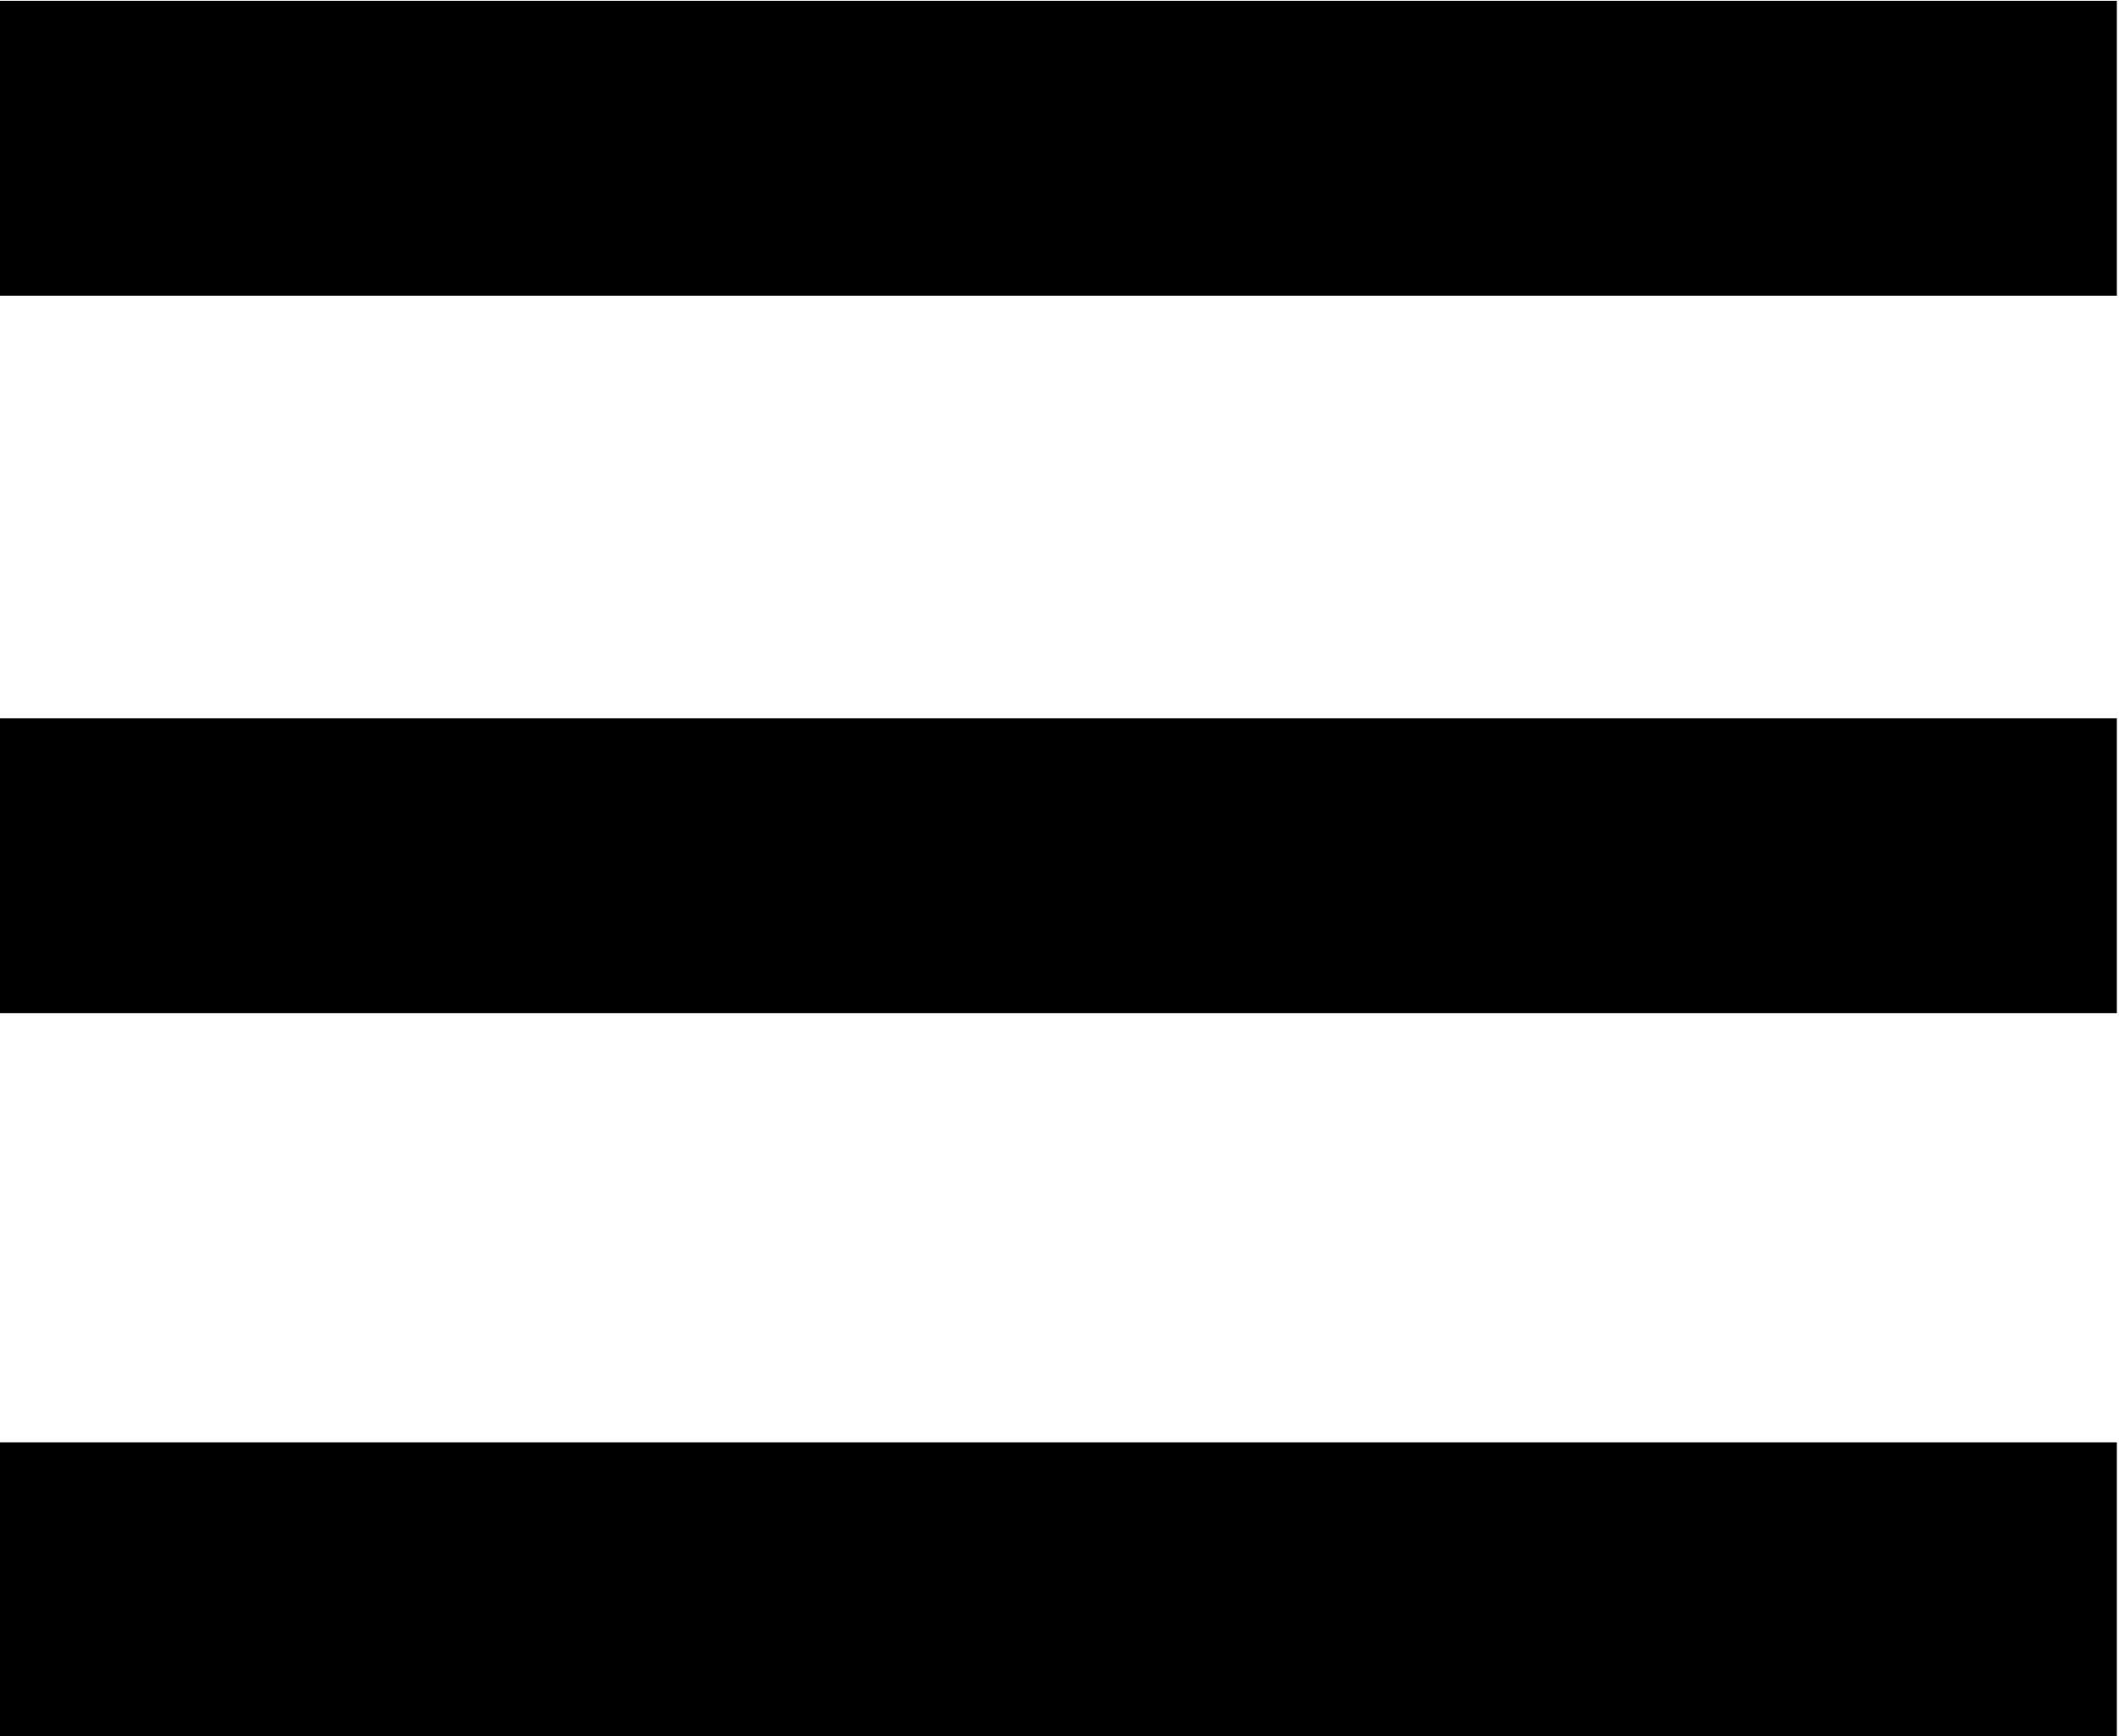
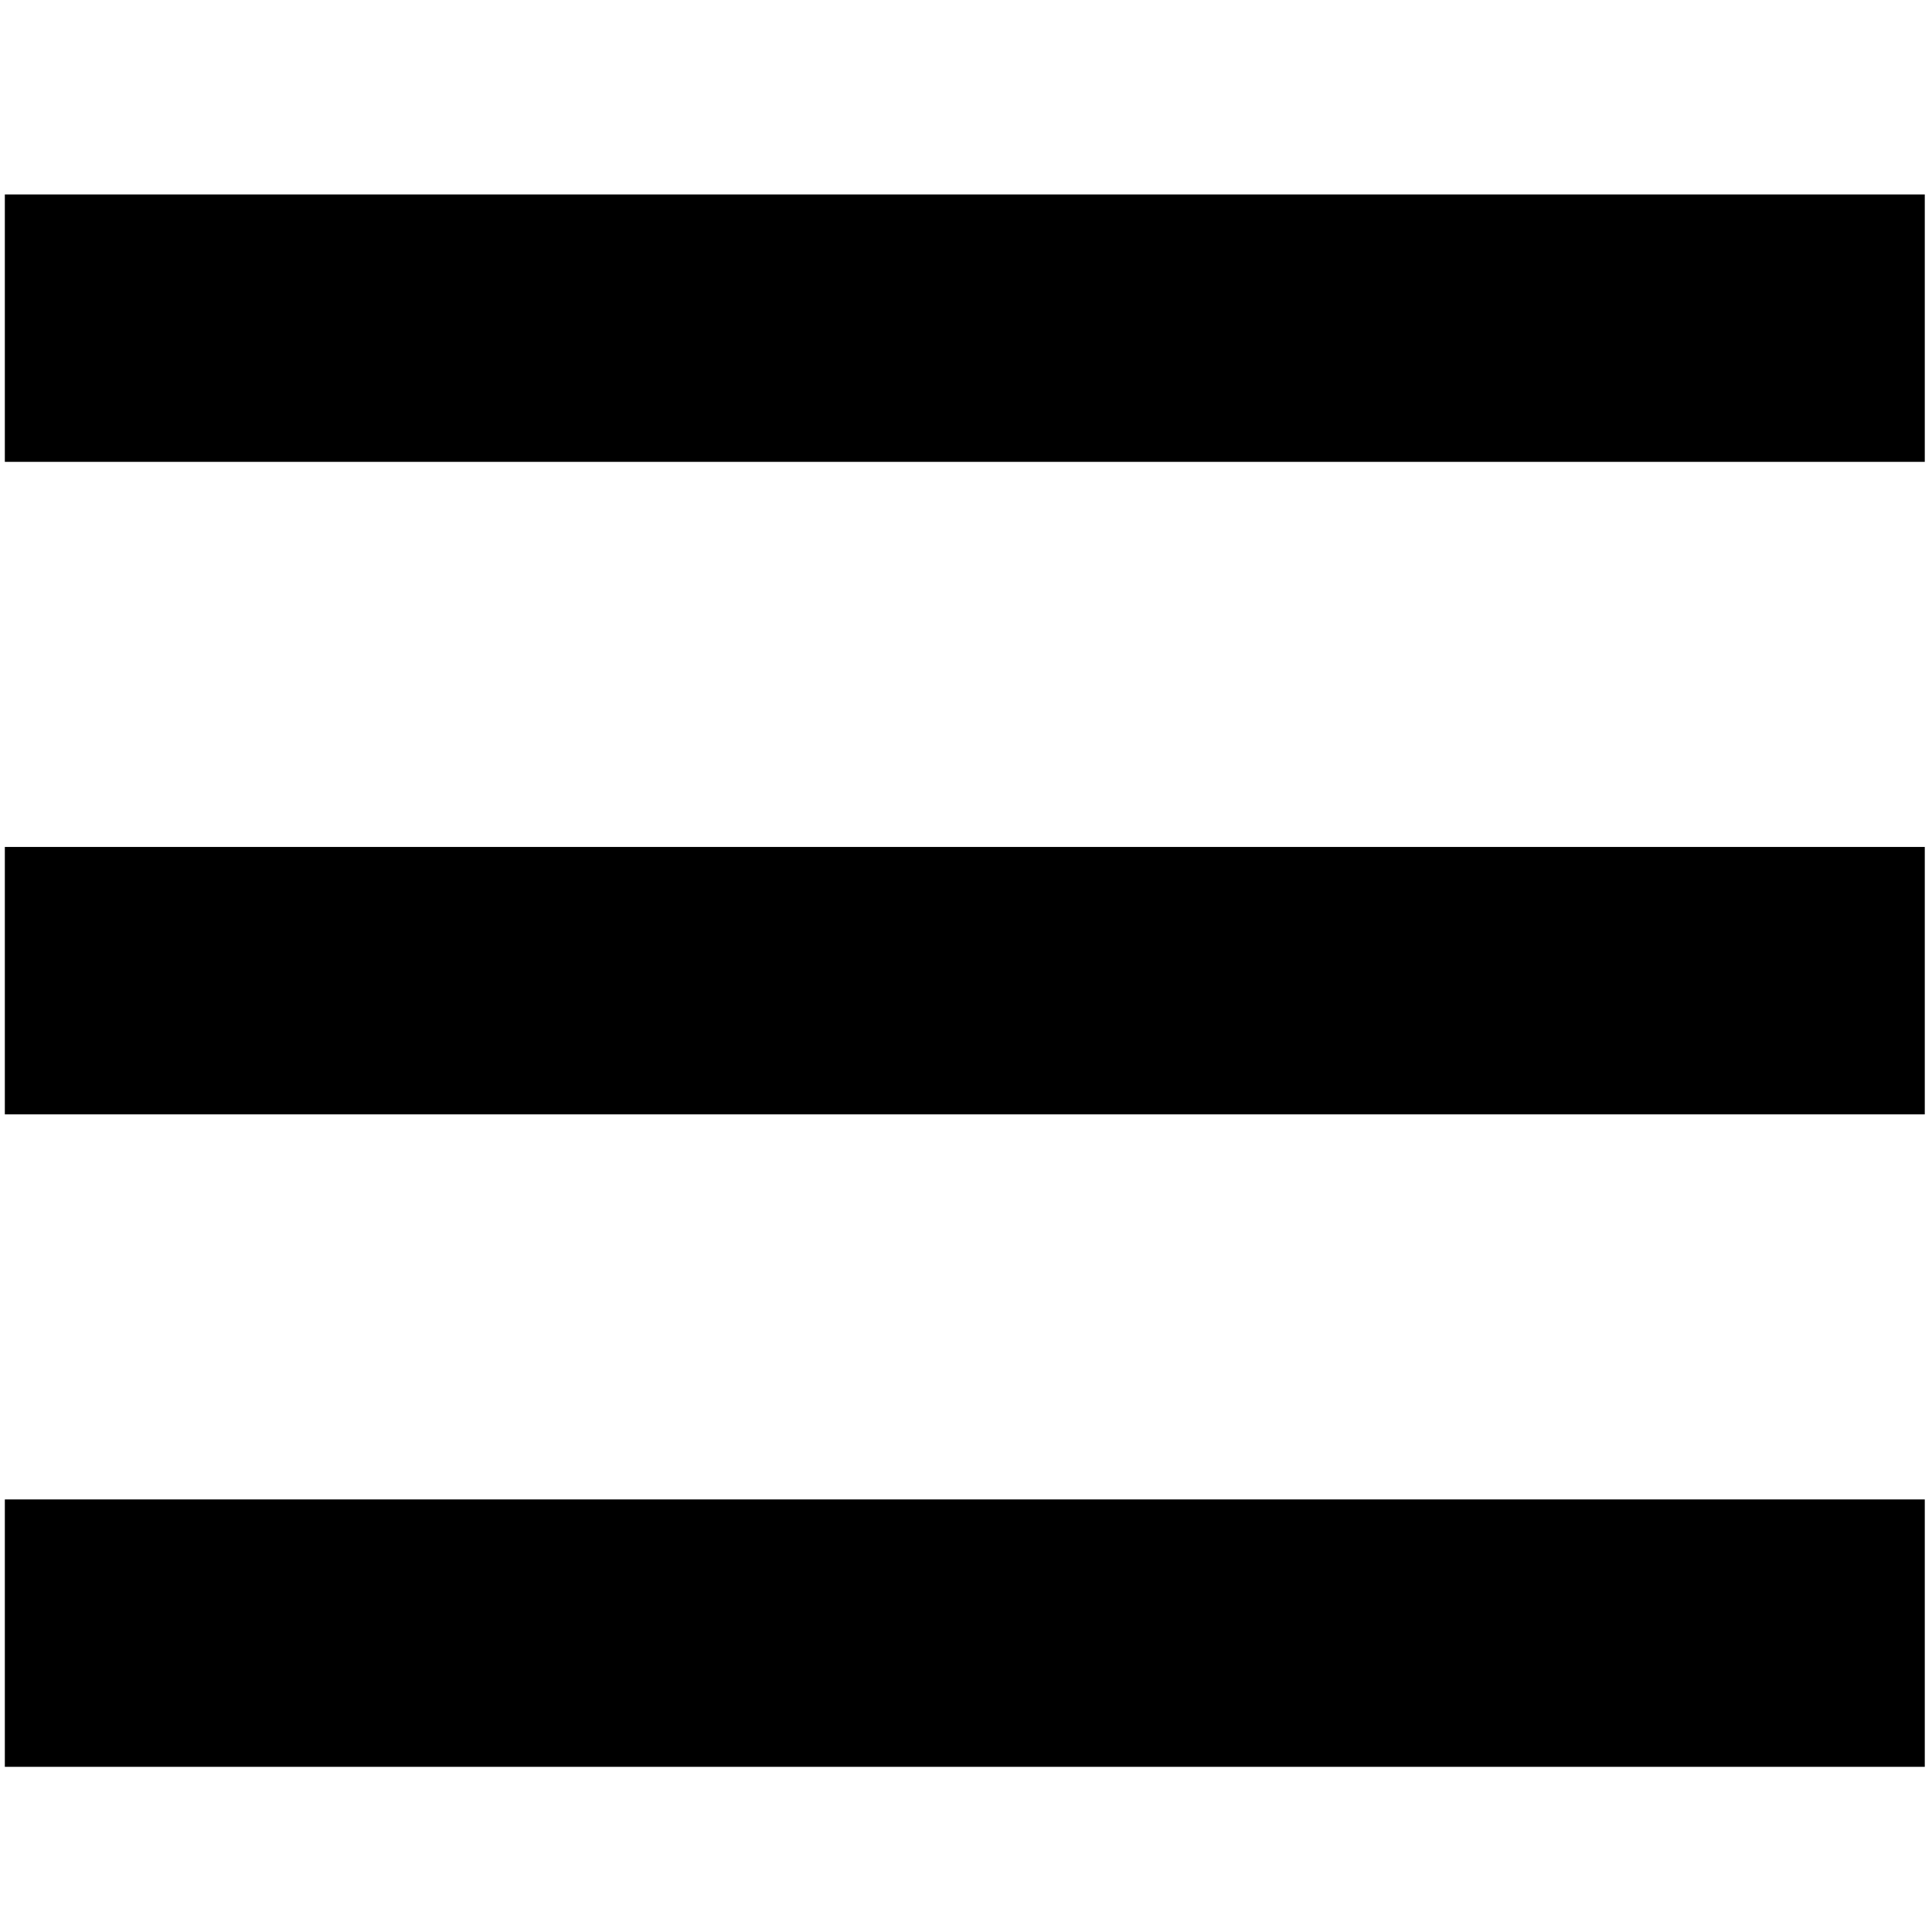
- <svg xmlns="http://www.w3.org/2000/svg" version="1.1" id="Layer_1" x="0px" y="0px" width="34.518px" height="28.27px" viewBox="0 0 34.518 28.27" enable-background="new 0 0 34.518 28.27" xml:space="preserve">
+ <svg xmlns="http://www.w3.org/2000/svg" xml:space="preserve" width="100px" height="100px" version="1.1" style="shape-rendering:geometricPrecision; text-rendering:geometricPrecision; image-rendering:optimizeQuality; fill-rule:evenodd; clip-rule:evenodd" viewBox="0 0 1000000 1000000">
+   <defs>
+     <style type="text/css">
+    
+     .fil0 {fill:none}
+     .fil1 {fill:black}
+    
+   </style>
+   </defs>
  <g id="Layer_x0020_1">
-     <rect x="0" y="0.014" width="34.483" height="4.803" />
-     <rect x="0" y="11.7" width="34.483" height="4.803" />
-     <rect x="0" y="23.494" width="34.483" height="4.803" />
+     <rect class="fil0" x="1649" y="1425" width="1000000" height="999653" />
+     <rect class="fil1" x="2505" y="100649" width="993758" height="138404" />
+     <rect class="fil1" x="2505" y="438377" width="993758" height="138404" />
+     <rect class="fil1" x="2505" y="776104" width="993758" height="138404" />
  </g>
</svg>
